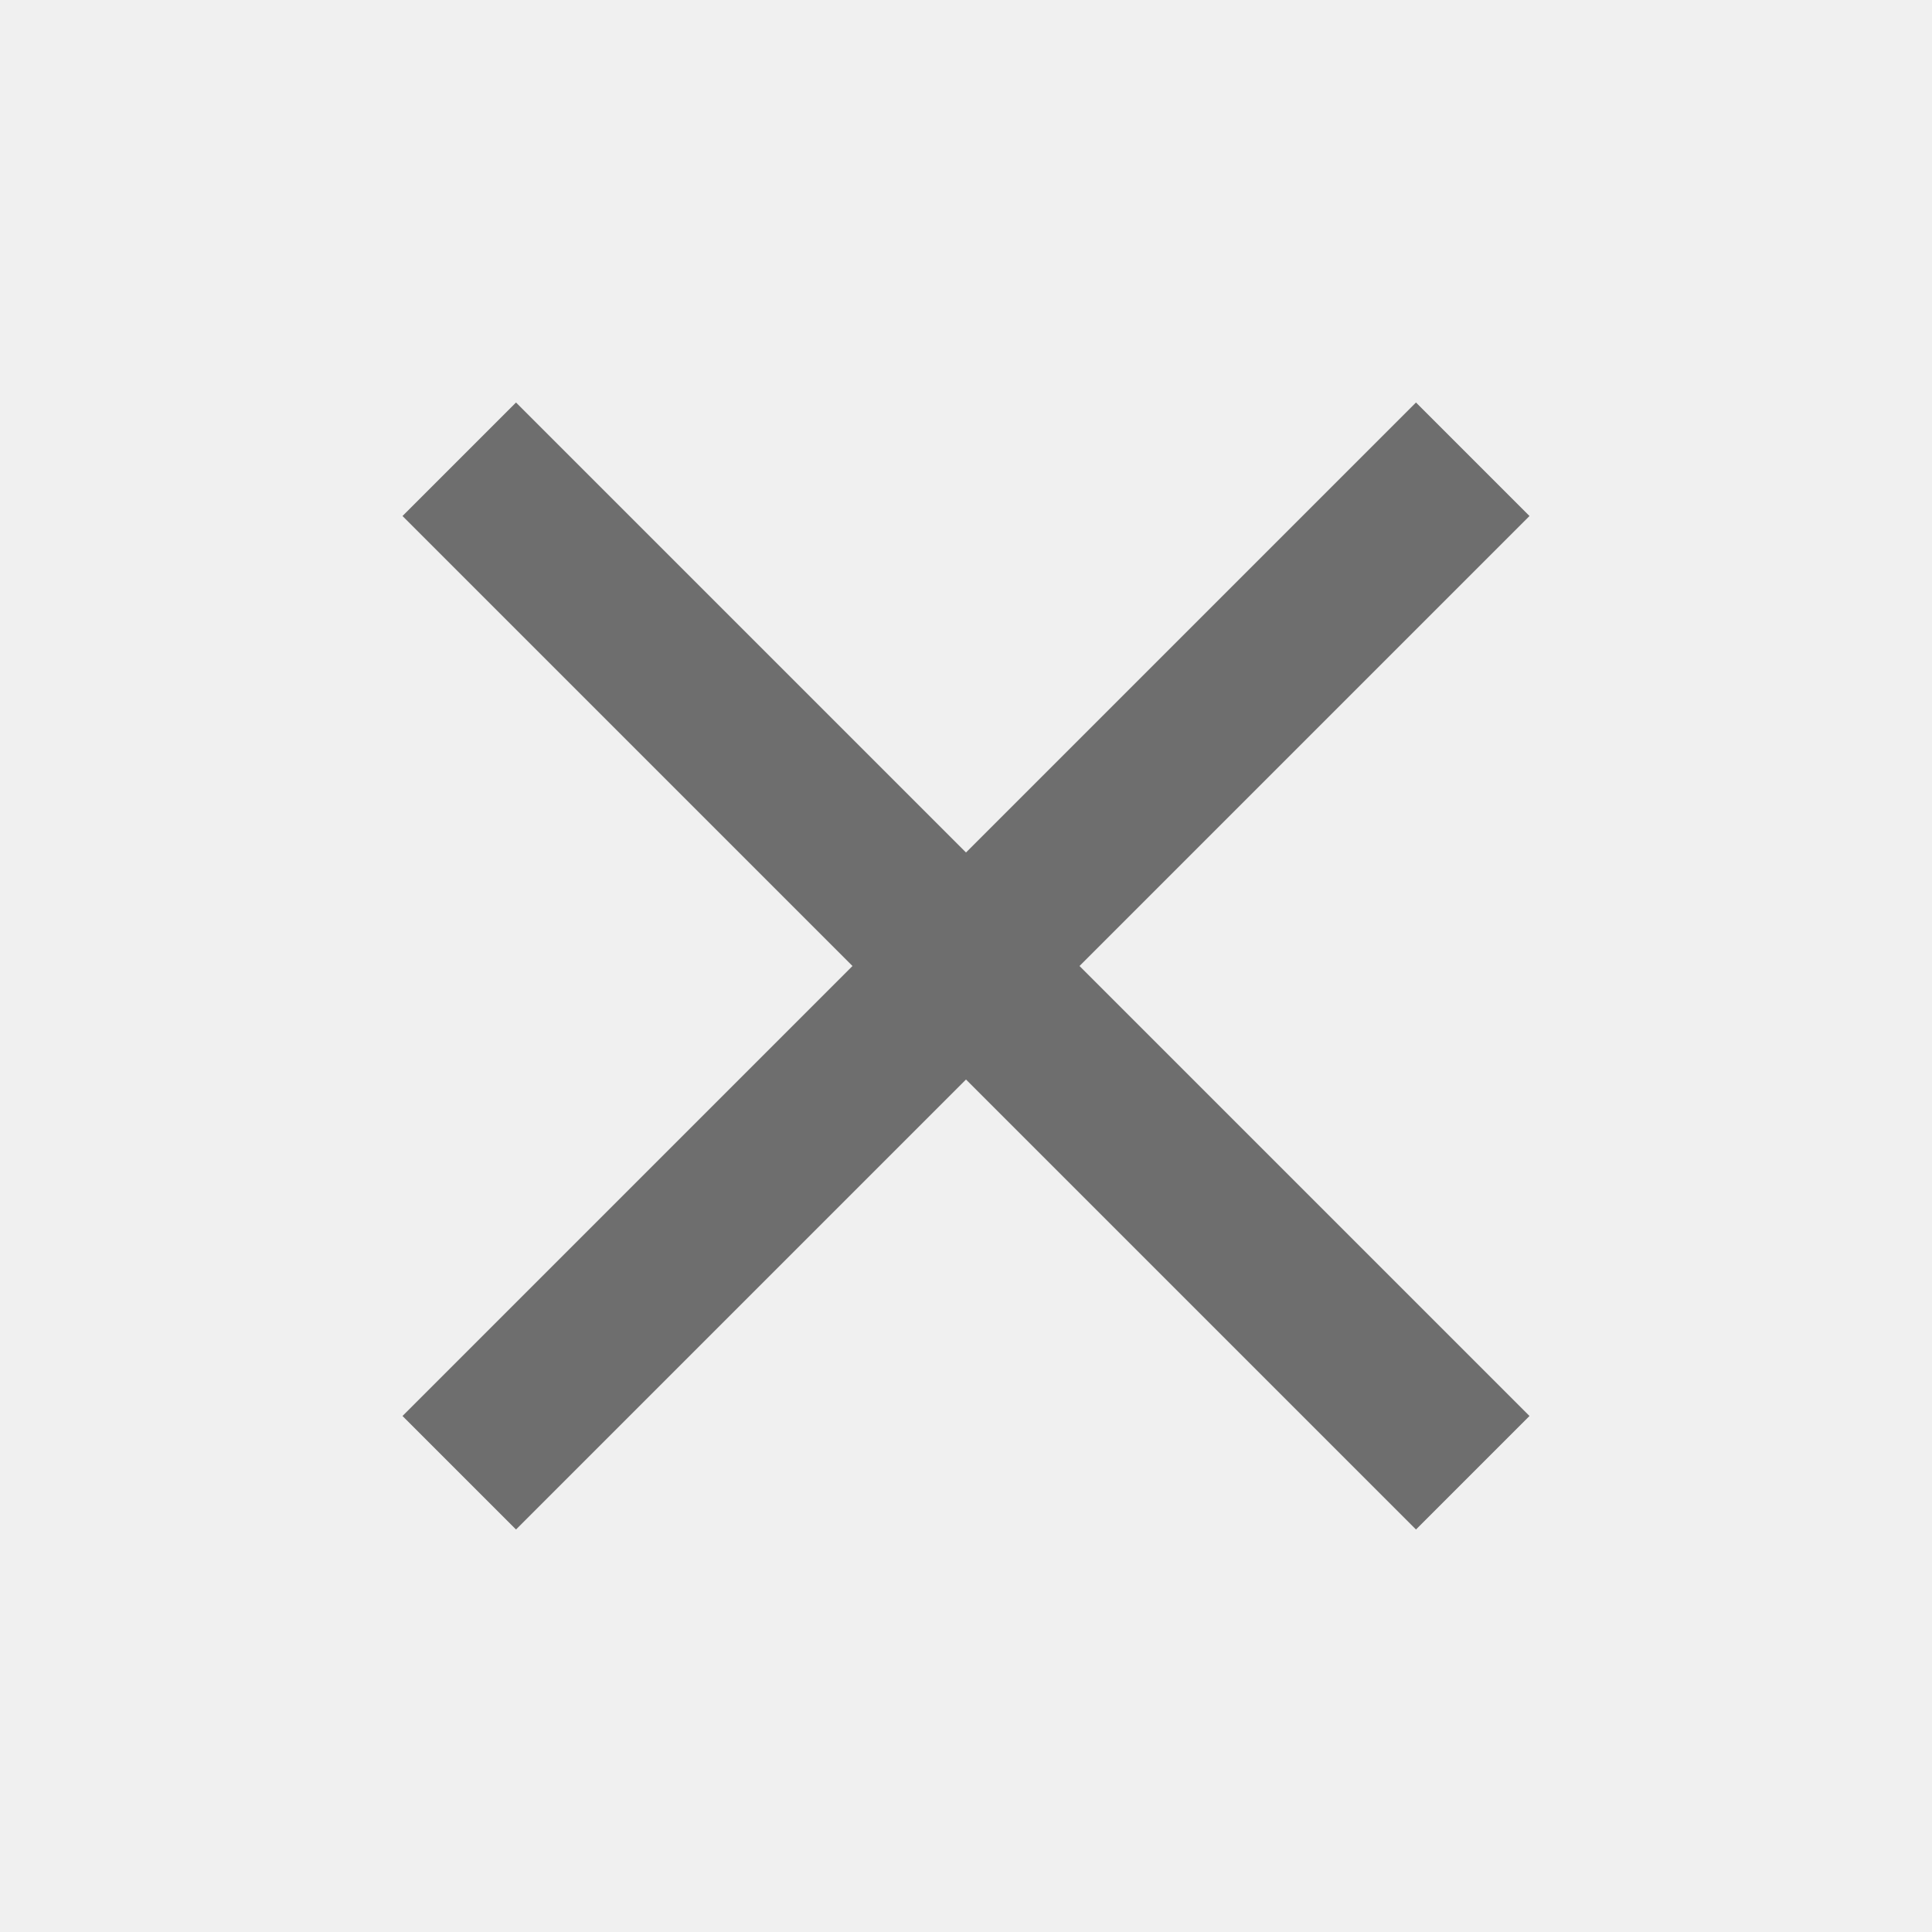
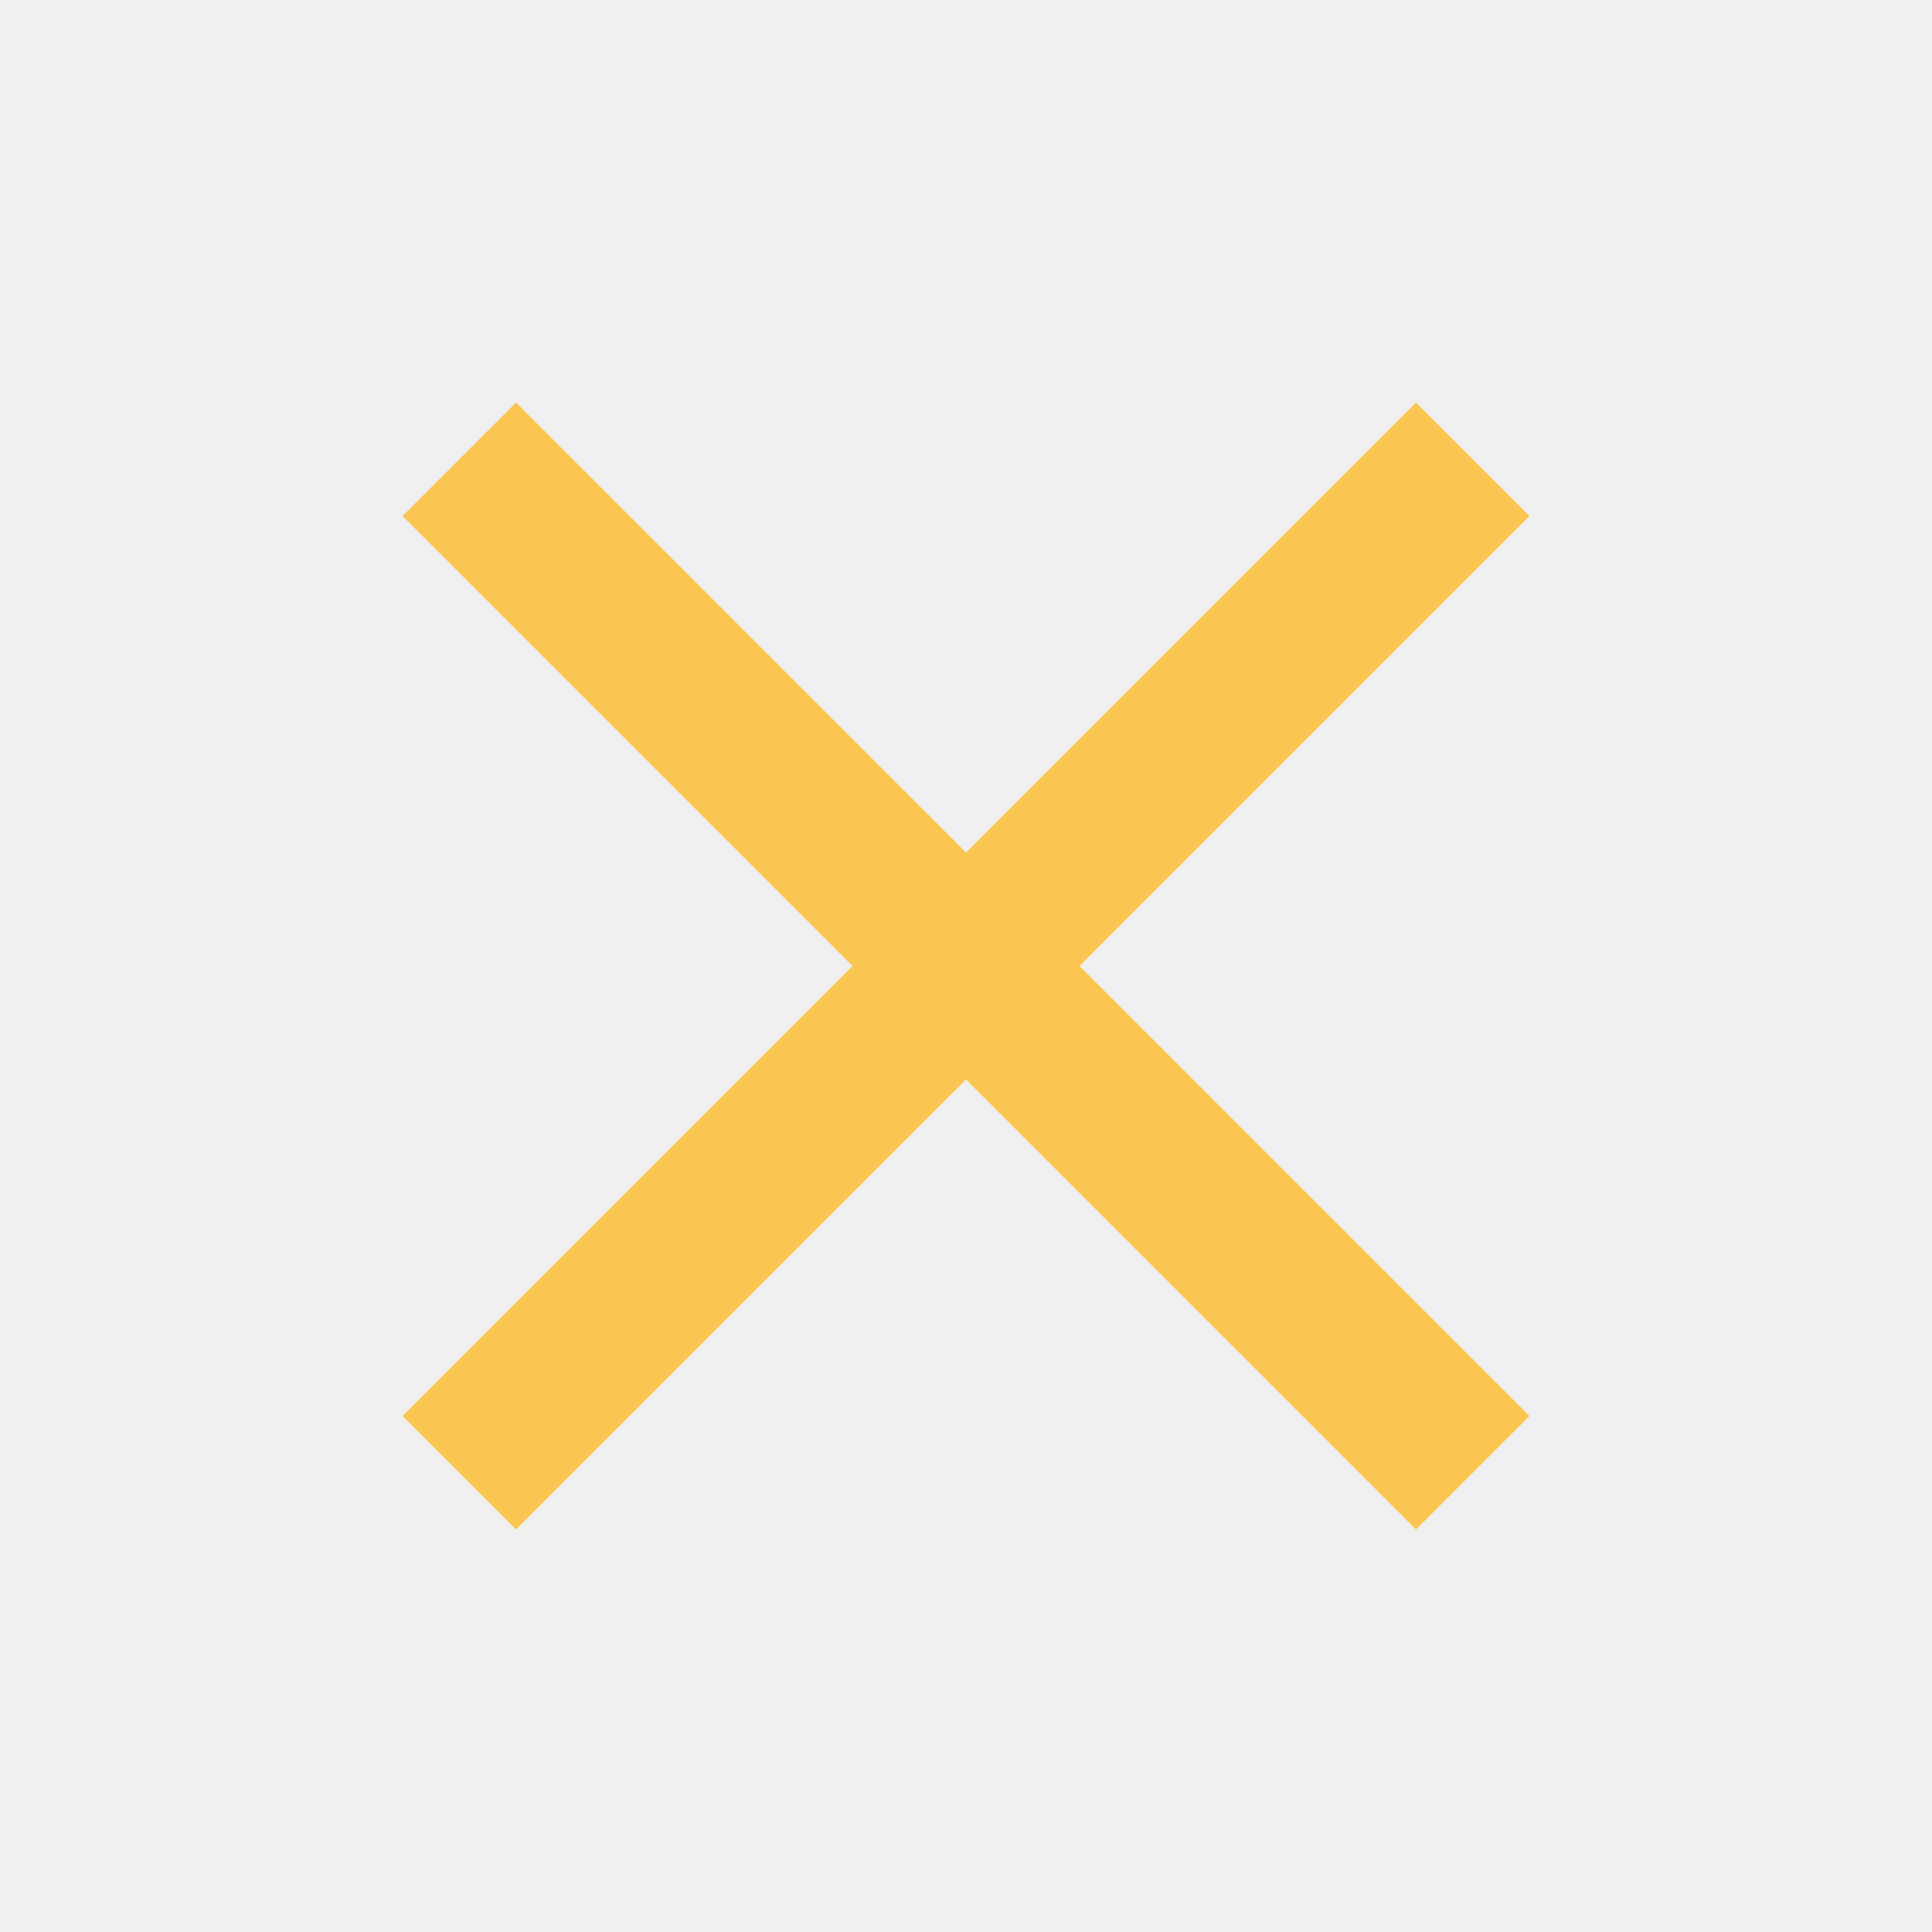
<svg xmlns="http://www.w3.org/2000/svg" xmlns:xlink="http://www.w3.org/1999/xlink" width="24" height="24" viewBox="0 0 24 24">
  <defs>
    <path id="a" d="M19 6.41L17.59 5 12 10.59 6.41 5 5 6.41 10.59 12 5 17.59 6.41 19 12 13.41 17.59 19 19 17.59 13.41 12z" />
  </defs>
  <g fill="none" fill-rule="evenodd">
-     <mask id="b" fill="#fff">
+     <mask id="b" fill="#feb413">
      <use xlink:href="#a" />
    </mask>
-     <g fill="#000" fill-opacity=".54" mask="url(#b)">
+     <g fill="#feb413" fill-opacity="1" mask="url(#b)">
      <path d="M0 0h24v24H0z" />
    </g>
  </g>
</svg>
